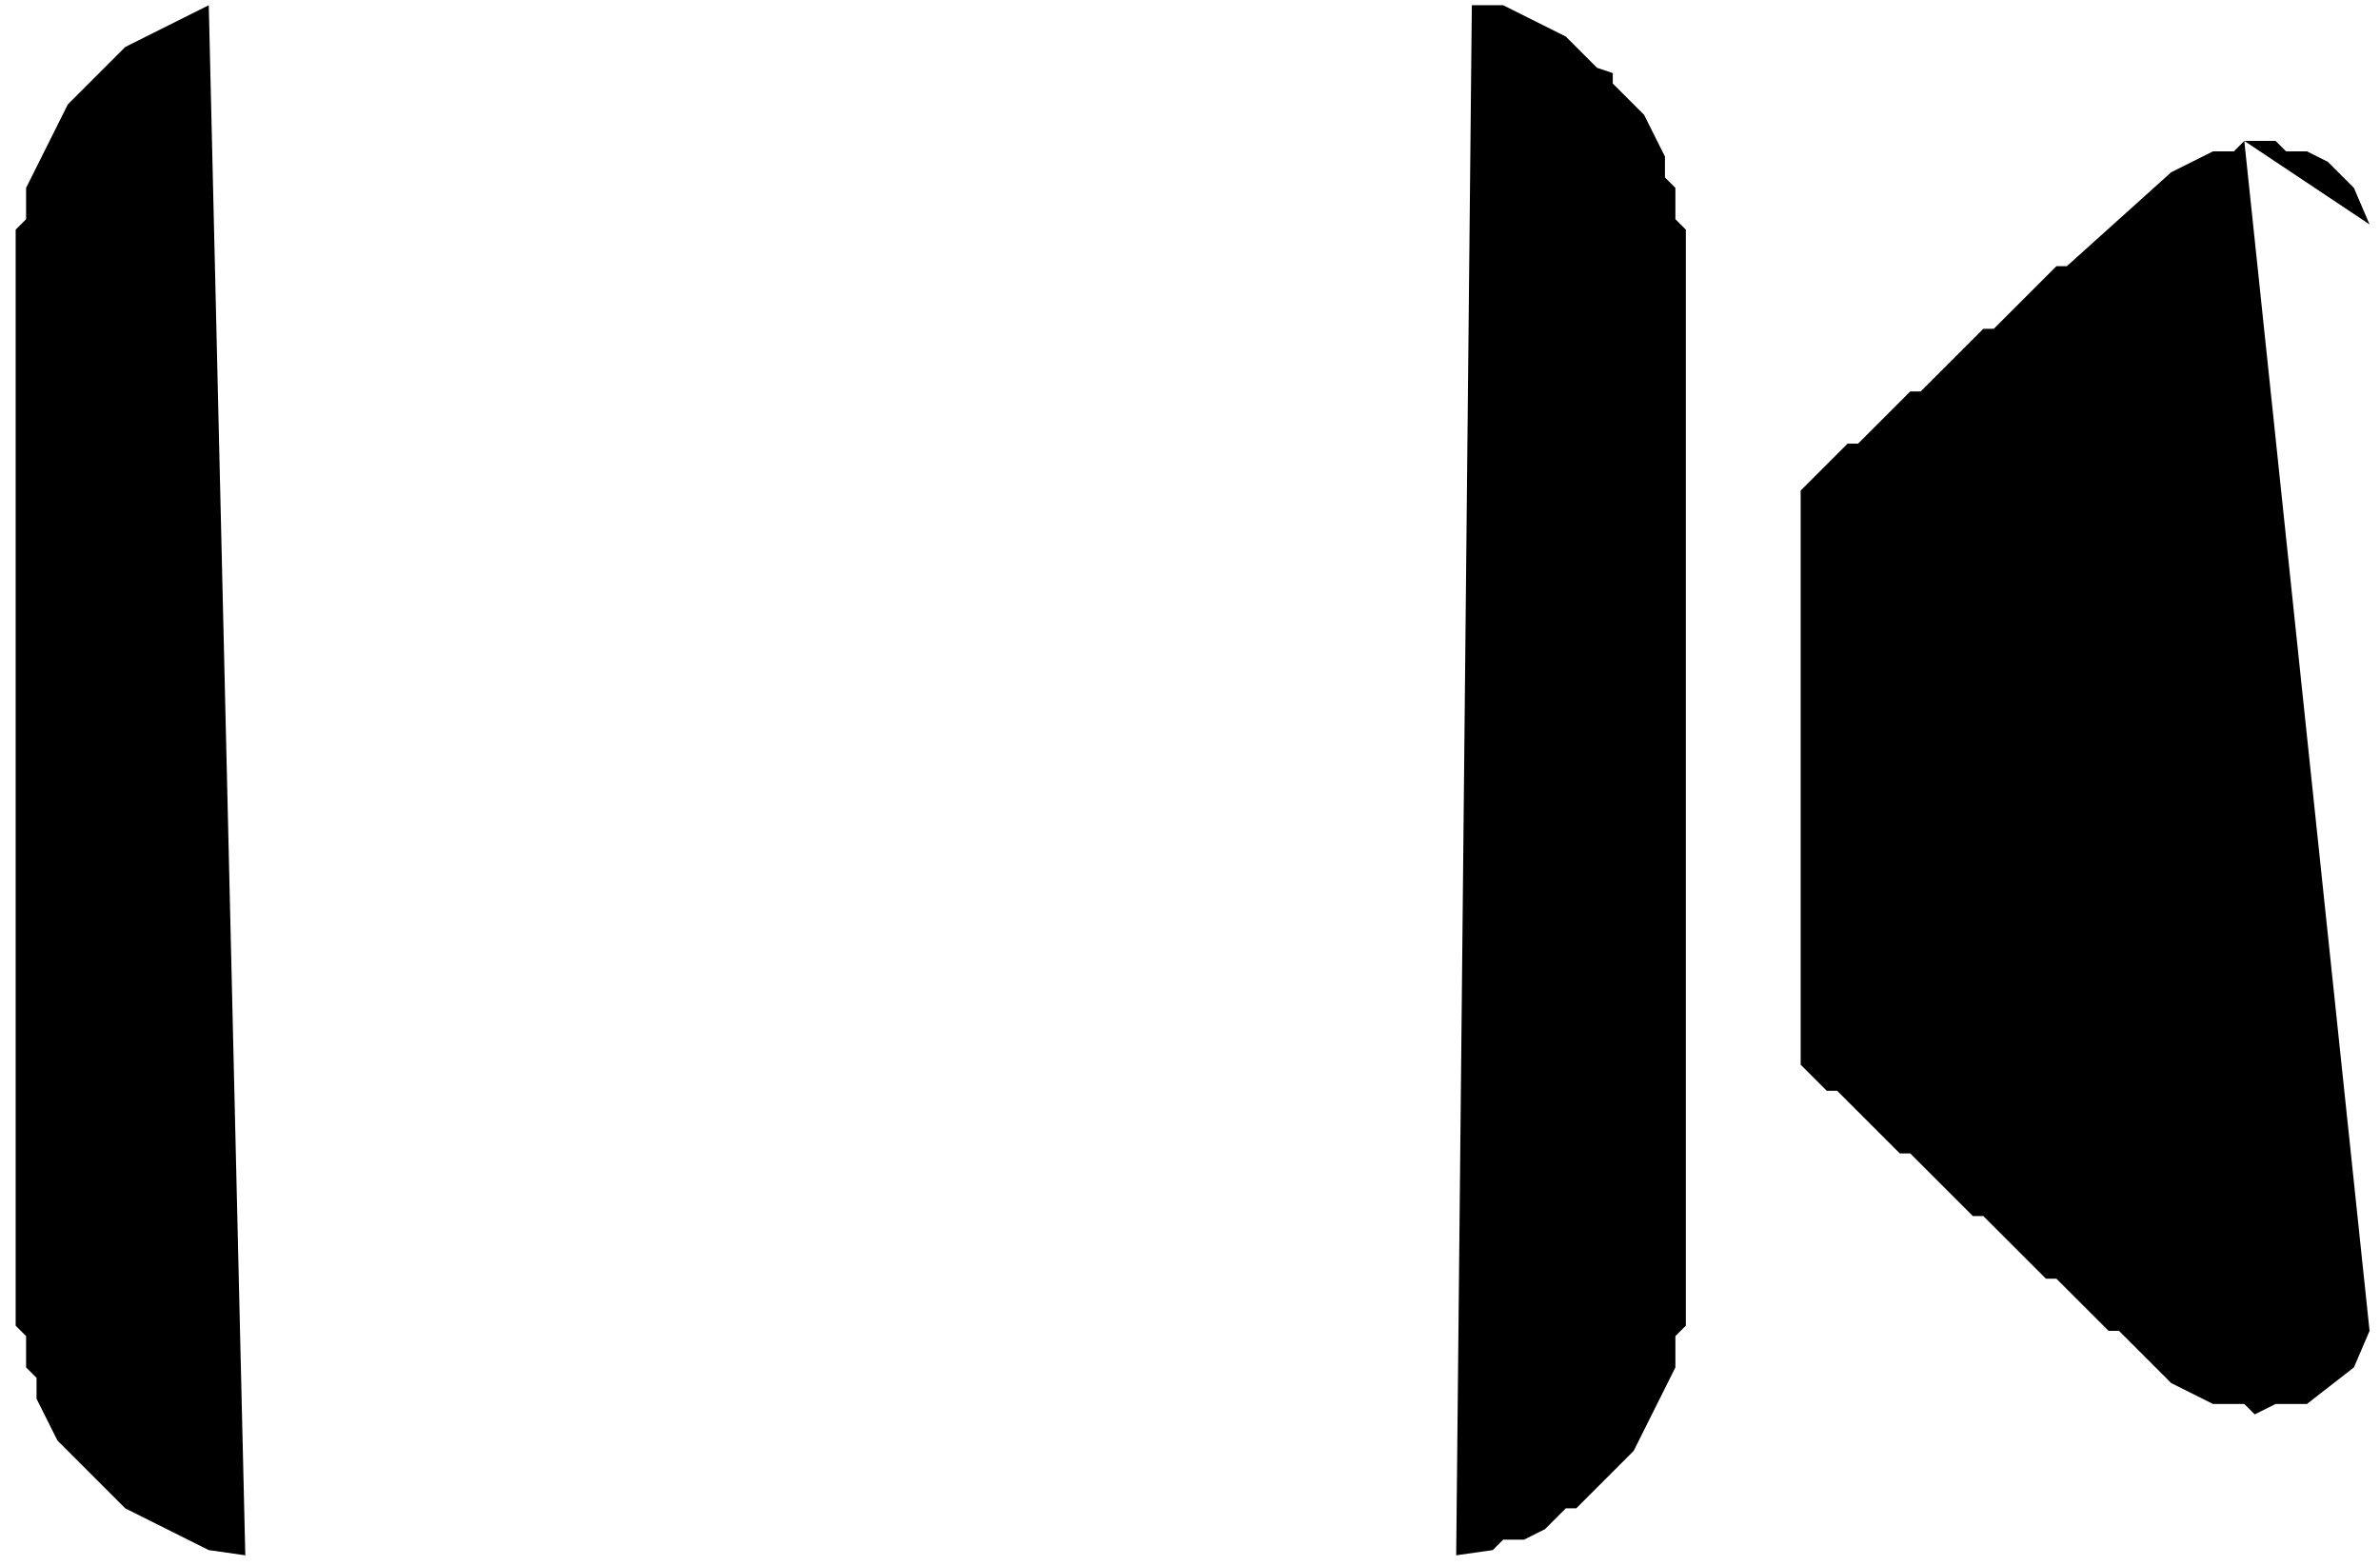
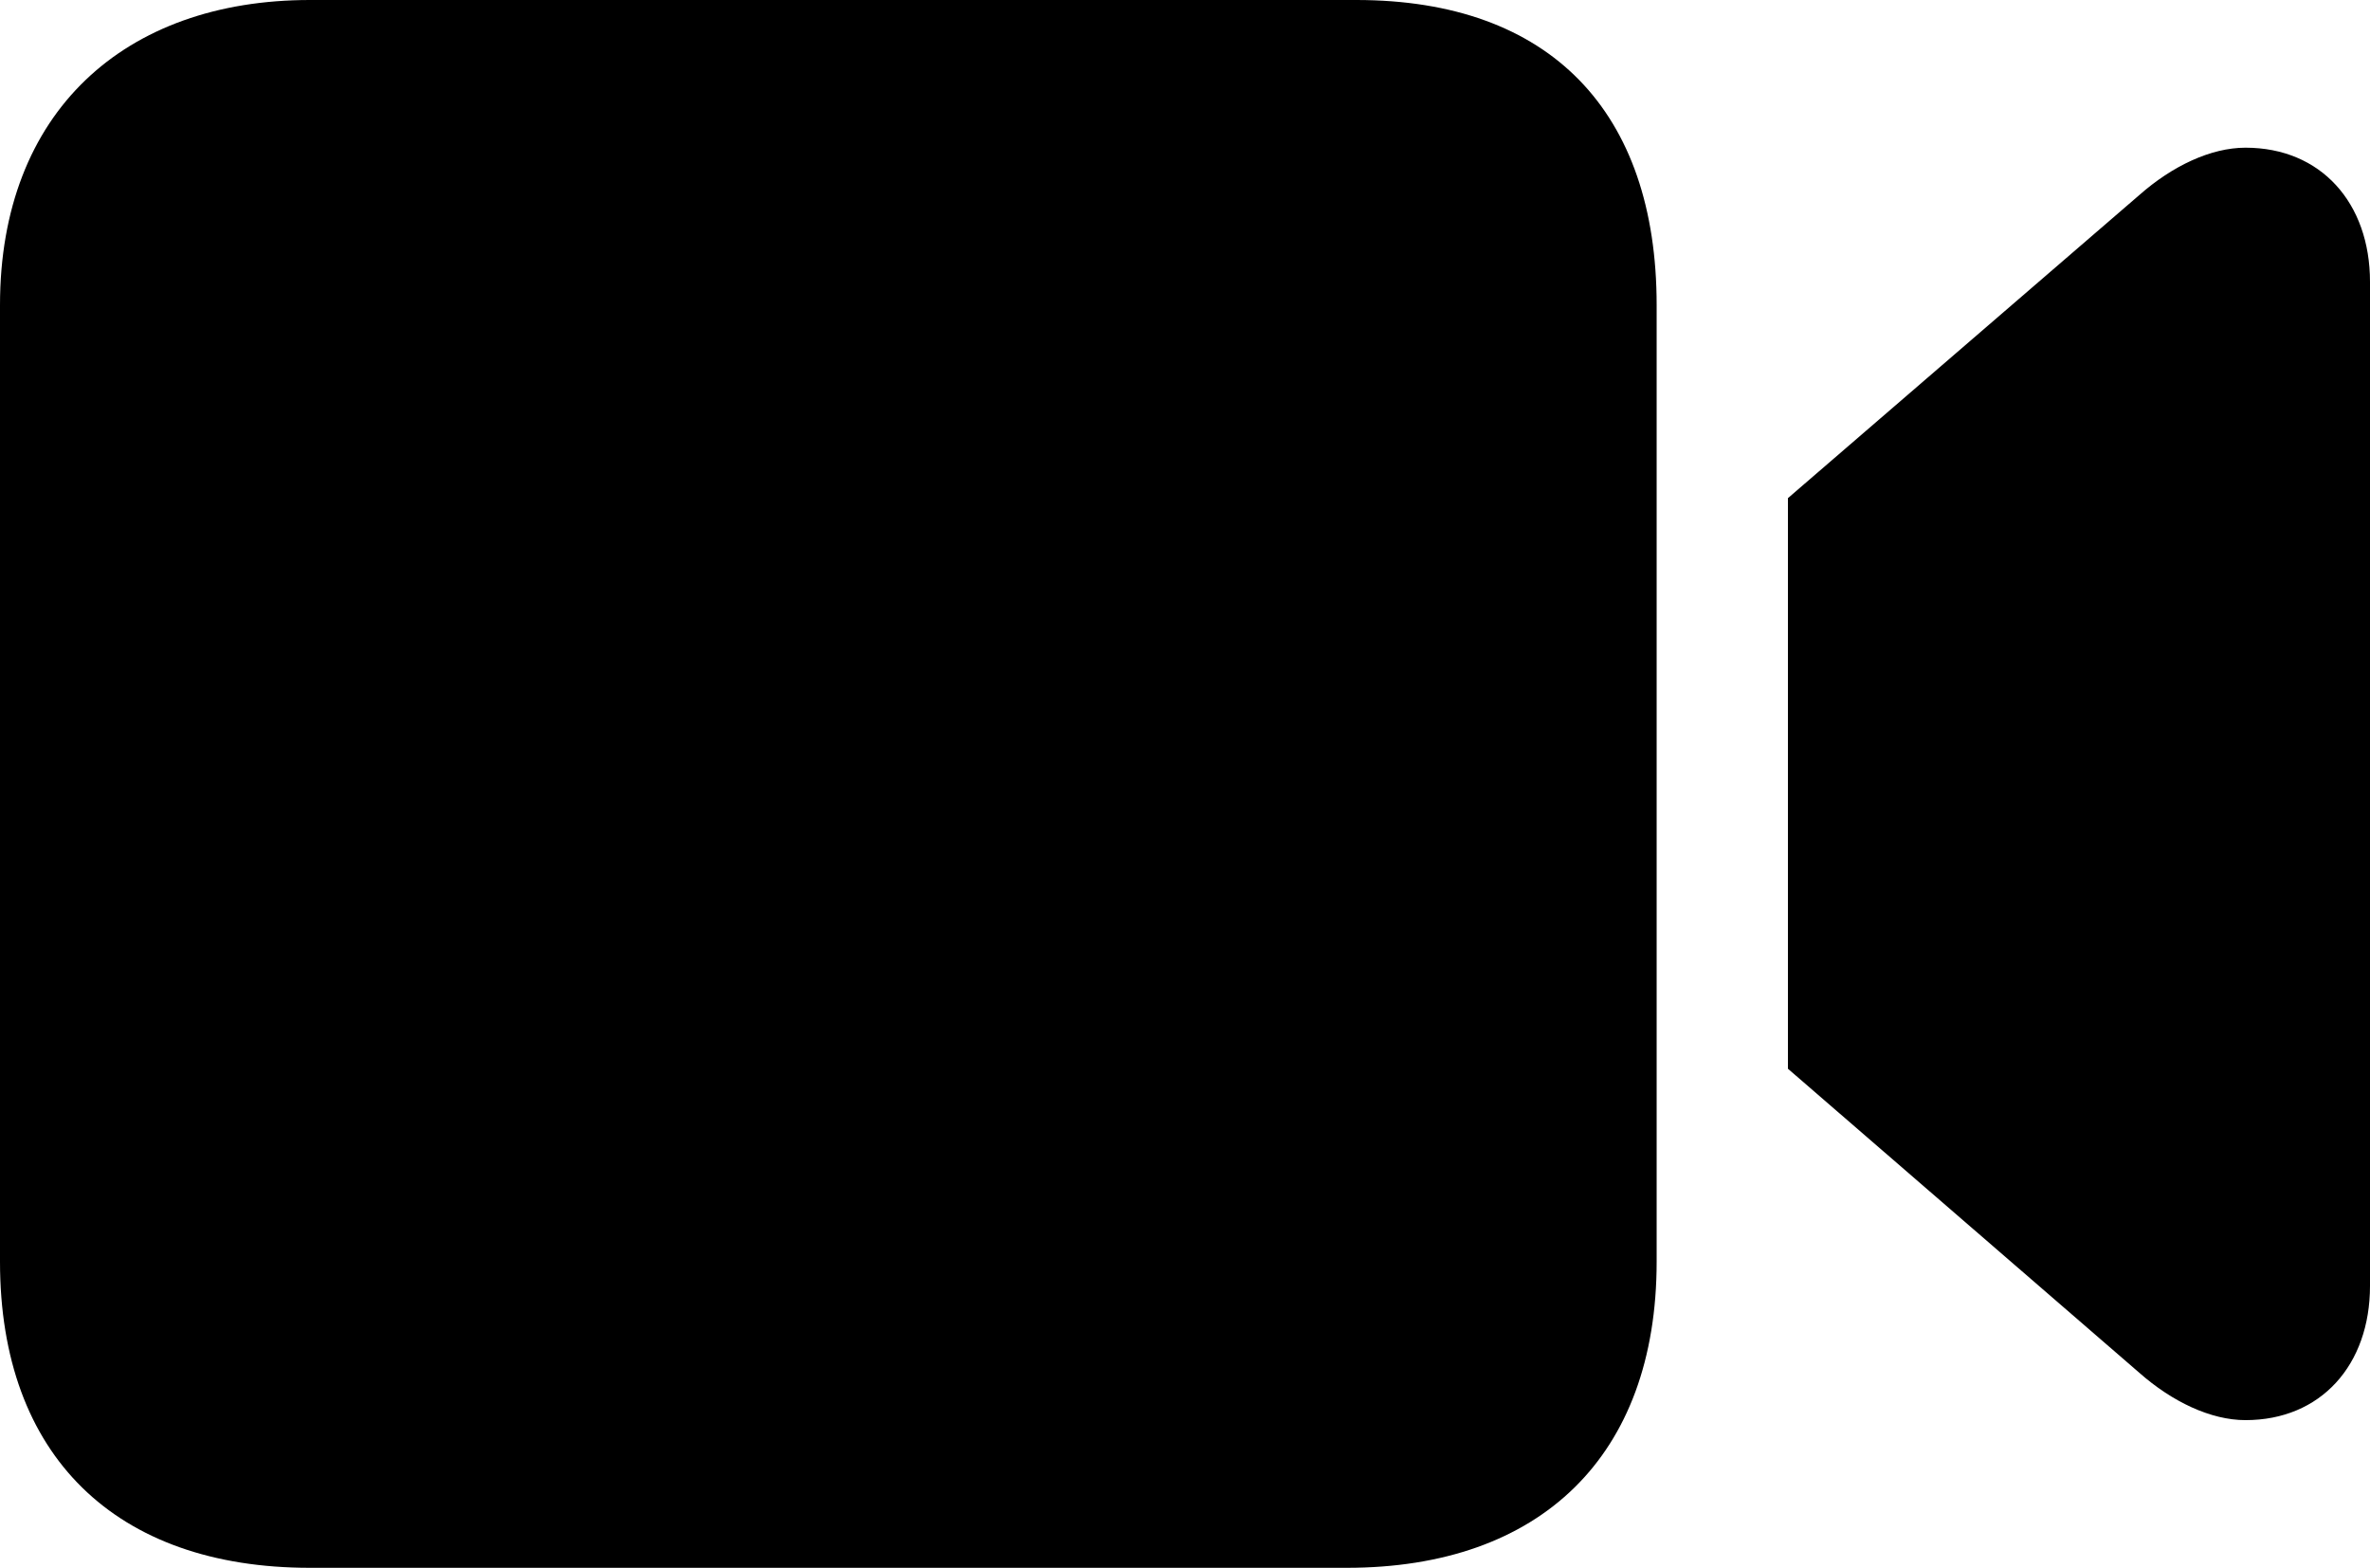
- <svg xmlns="http://www.w3.org/2000/svg" viewBox="0 0 228 150" fill="currentColor" fill-rule="evenodd">
-   <path d="M20.00 0.50L12.00 4.50L6.50 10.00L2.50 18.00L2.50 21.00L1.50 22.00L1.50 127.00L2.50 128.00L2.50 131.00L3.50 132.00L3.50 134.00L5.50 138.00L10.50 143.00L12.00 144.50L20.00 148.50L23.50 149.00Z M141.00 0.50L144.00 0.50L150.00 3.50L153.00 6.50L154.50 7.00L154.50 8.00L157.50 11.00L159.50 15.00L159.50 17.00L160.50 18.00L160.50 21.00L161.50 22.00L161.50 127.00L160.50 128.00L160.50 131.00L156.50 139.00L151.00 144.50L150.00 144.50L148.00 146.50L146.00 147.50L144.00 147.50L143.00 148.50L139.50 149.00Z M215.00 13.50L214.00 14.50L212.00 14.50L208.00 16.50L198.00 25.50L197.00 25.50L191.00 31.50L190.00 31.50L184.00 37.50L183.00 37.50L178.00 42.50L177.00 42.50L172.50 47.00L172.50 102.00L175.00 104.50L176.00 104.50L182.00 110.50L183.00 110.50L189.00 116.50L190.00 116.50L196.00 122.50L197.00 122.50L202.00 127.50L203.00 127.50L208.00 132.50L212.00 134.50L215.00 134.50L216.00 135.50L218.00 134.50L221.00 134.50L225.50 131.00L227.00 127.50Z M215.00 13.50L218.00 13.50L219.00 14.50L221.00 14.50L223.00 15.50L225.50 18.00L227.00 21.50Z" />
+ <svg xmlns="http://www.w3.org/2000/svg" viewBox="0 0 226.75 150" fill="currentColor">
+   <path d="M29.65 150L128.85 150C147.41 150 158.5 139.29 158.5 120.72L158.5 29.19C158.5 10.71 148.34 0 129.77 0L29.65 0C11.92 0 0 10.71 0 29.19L0 120.72C0 139.29 11.08 150 29.65 150ZM171.06 102.25L204.68 131.34C207.82 134.11 211.51 135.87 214.84 135.87C222.04 135.87 226.75 130.6 226.75 123.03L226.75 26.97C226.75 19.4 222.04 14.13 214.84 14.13C211.51 14.13 207.82 15.89 204.68 18.66L171.06 47.66Z" />
</svg>
